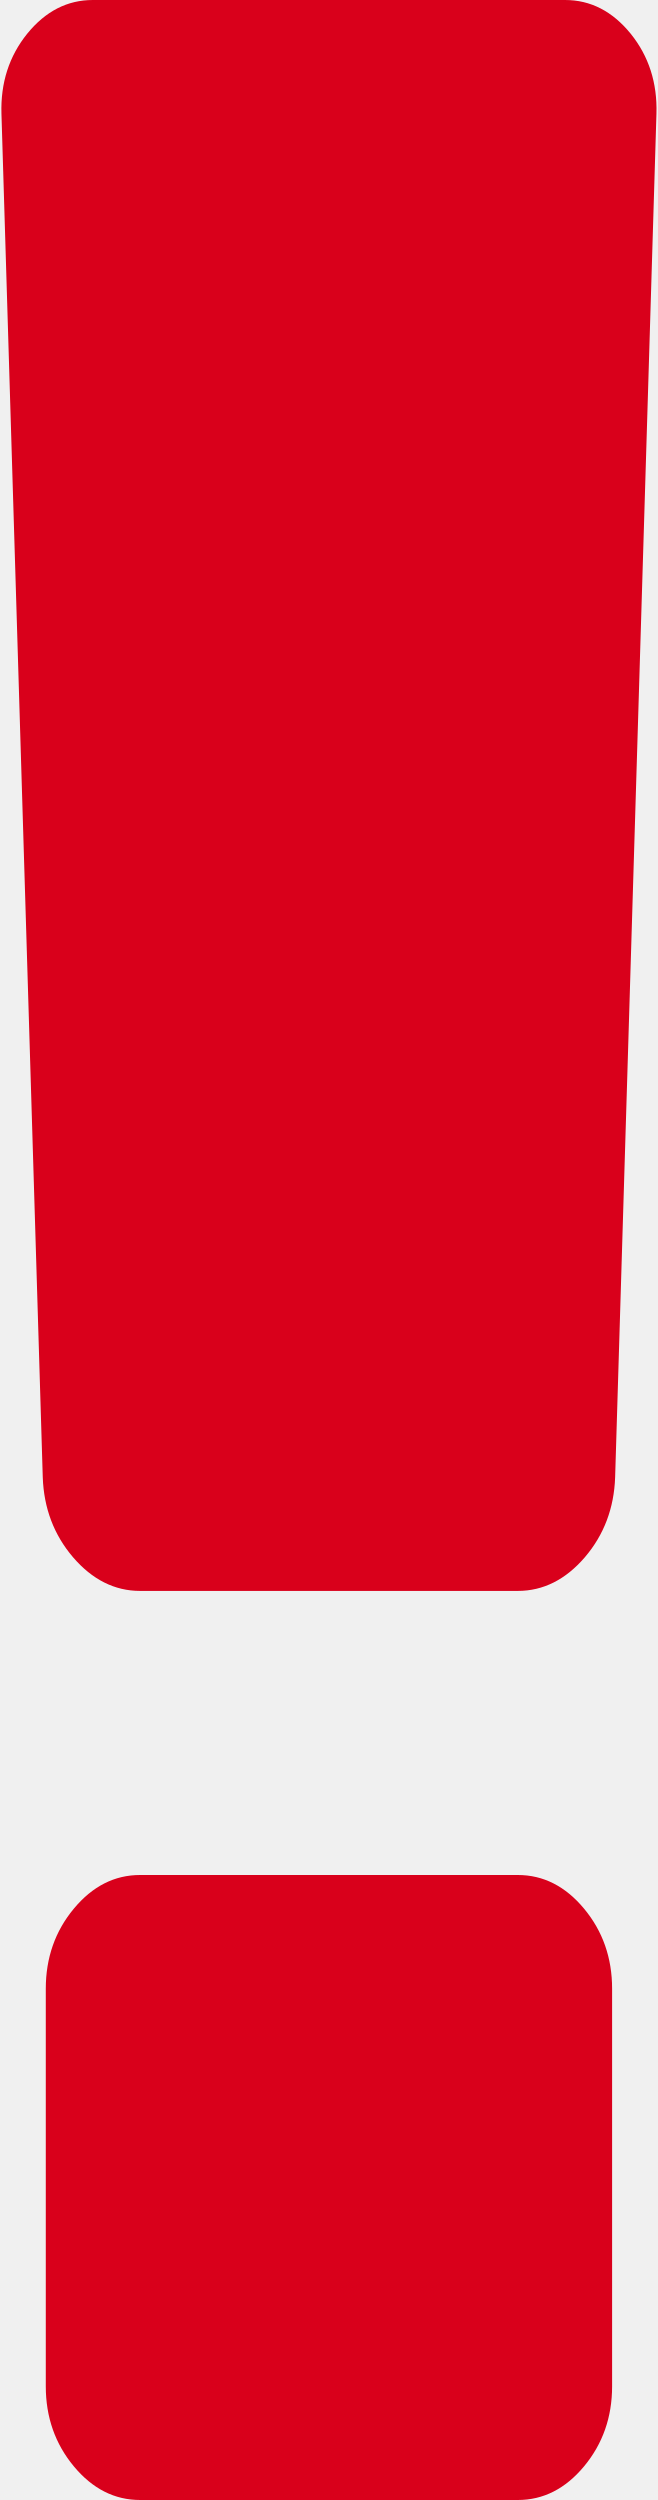
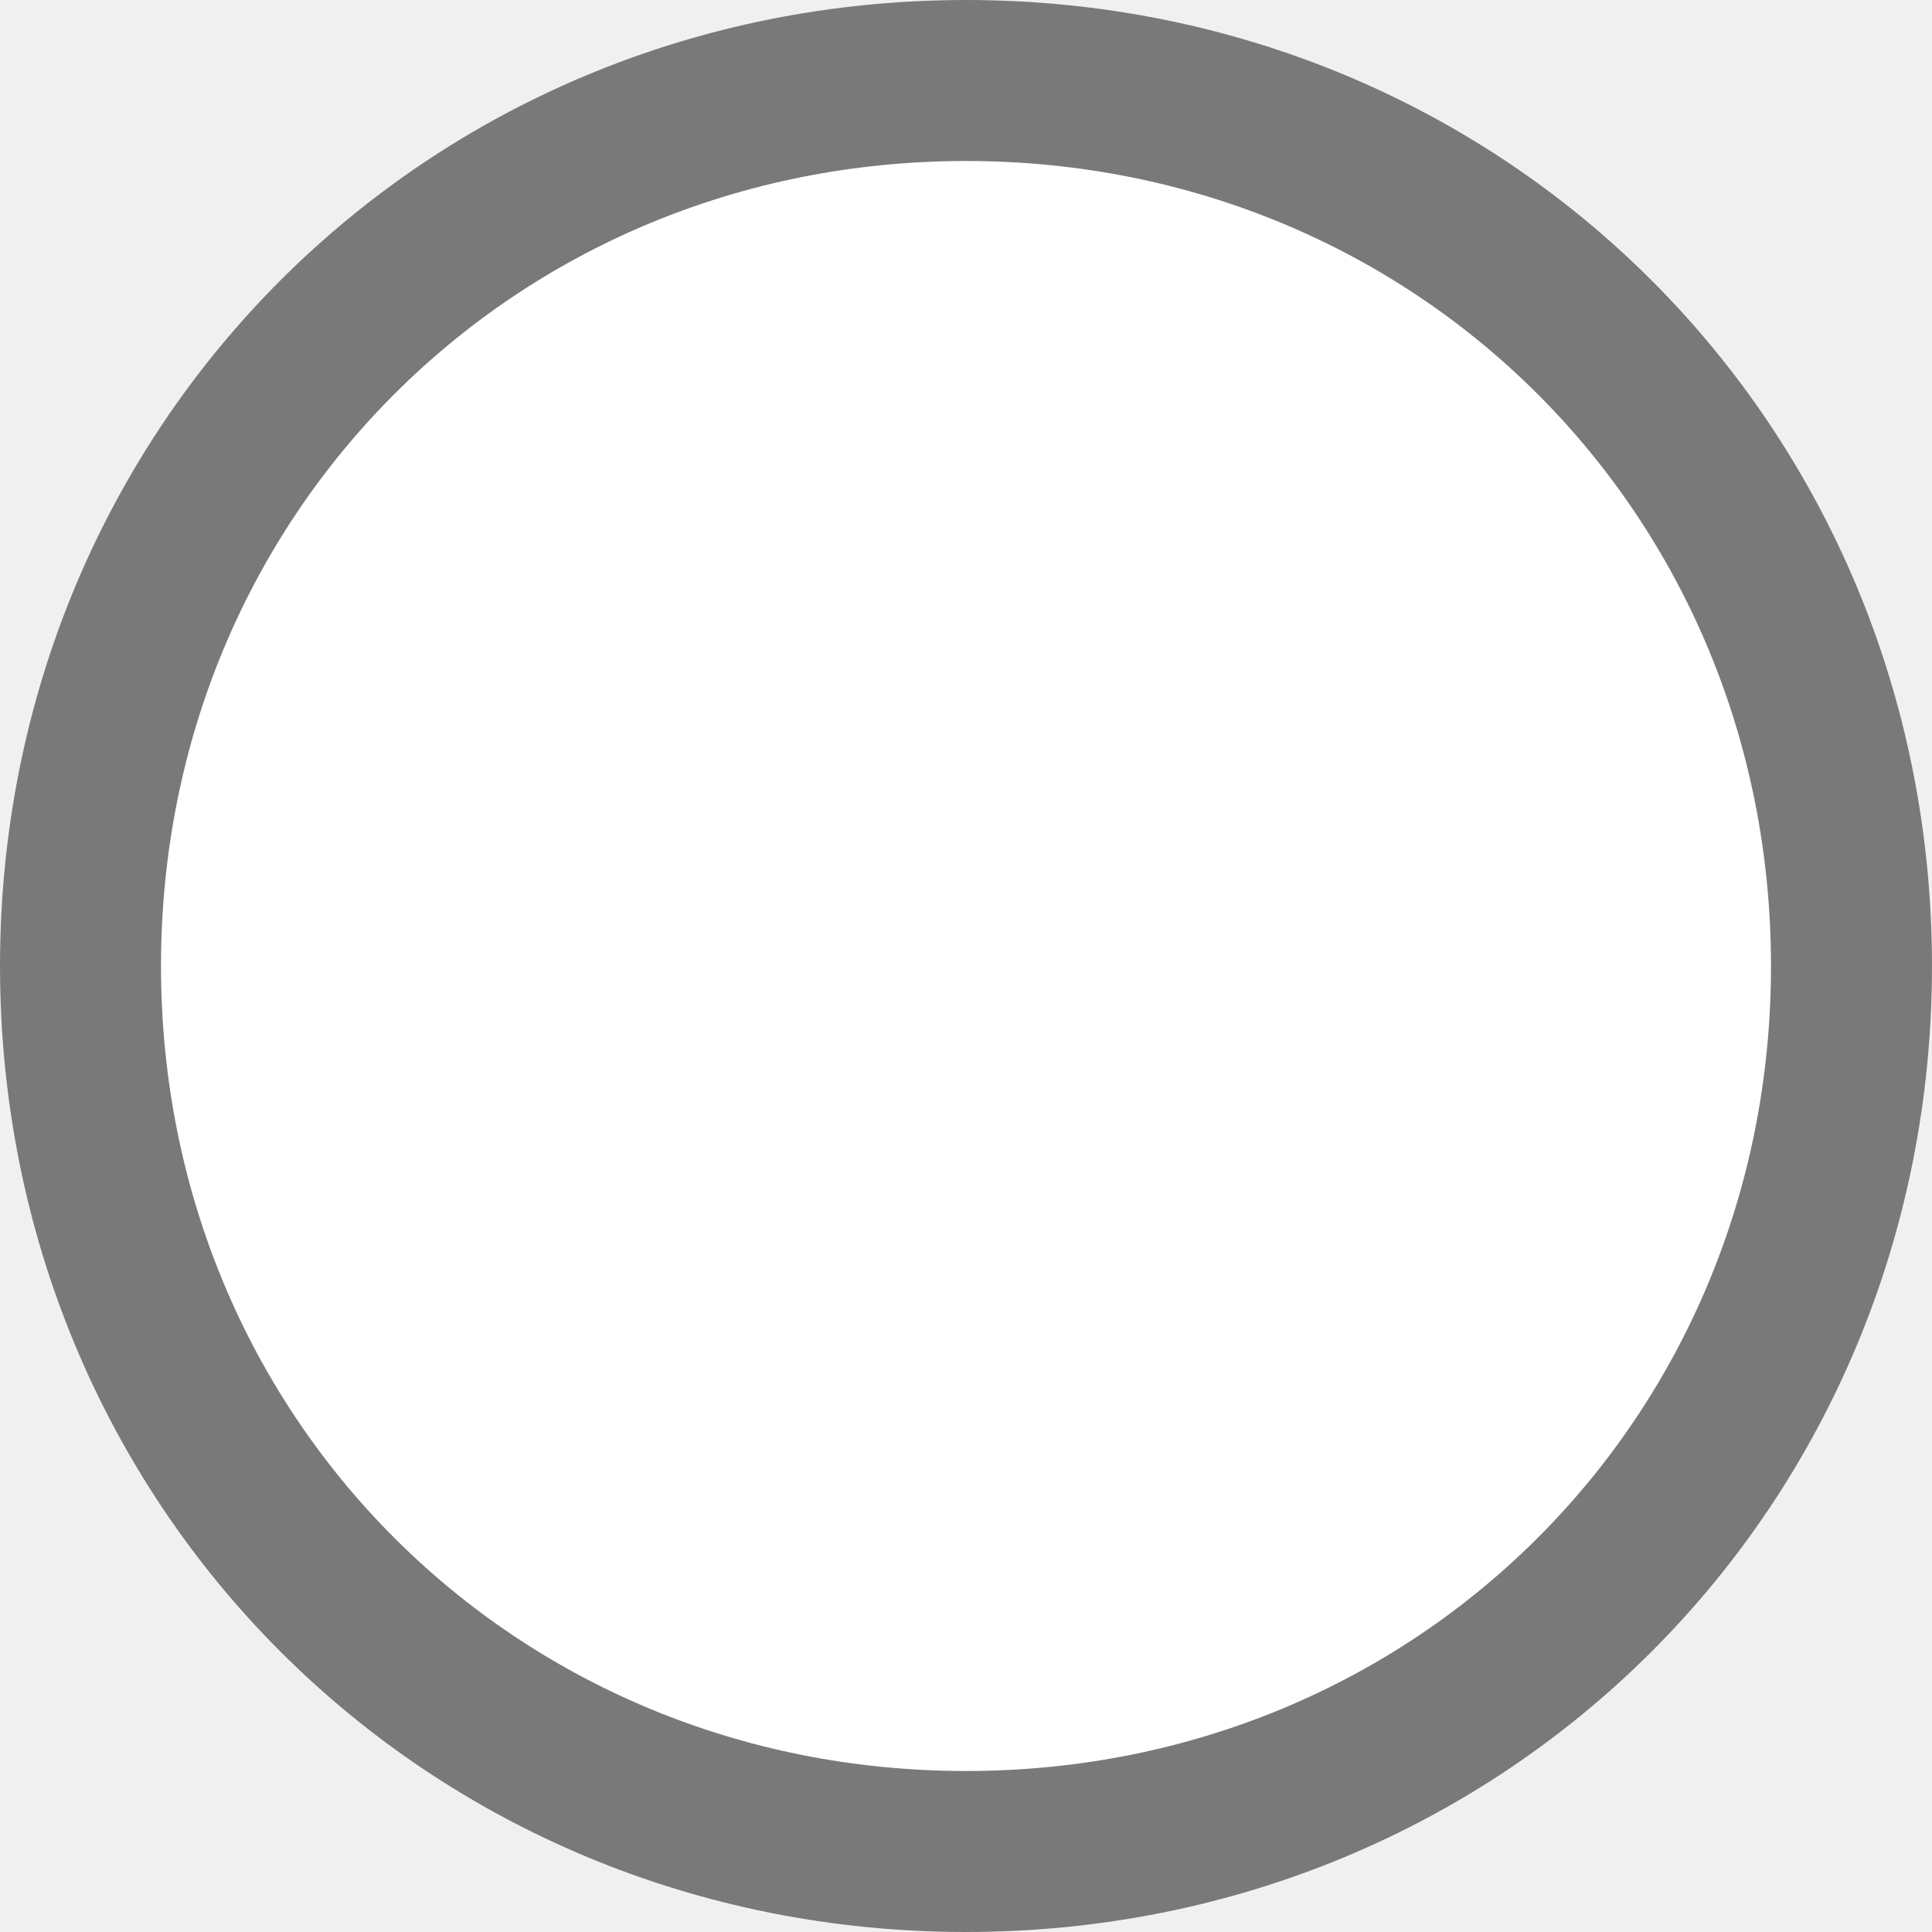
- <svg xmlns="http://www.w3.org/2000/svg" version="1.1" width="5px" height="19px">
-   <g transform="matrix(1 0 0 1 -439 -323 )">
-     <path d="M 4.439 14.506  C 4.581 14.677  4.652 14.88  4.652 15.114  L 4.652 18.136  C 4.652 18.37  4.581 18.573  4.439 18.744  C 4.297 18.915  4.129 19  3.935 19  L 1.065 19  C 0.871 19  0.703 18.915  0.561 18.744  C 0.419 18.573  0.348 18.37  0.348 18.136  L 0.348 15.114  C 0.348 14.88  0.419 14.677  0.561 14.506  C 0.703 14.335  0.871 14.25  1.065 14.25  L 3.935 14.25  C 4.129 14.25  4.297 14.335  4.439 14.506  Z M 4.793 0.256  C 4.931 0.427  4.996 0.63  4.989 0.864  L 4.675 11.227  C 4.667 11.461  4.591 11.664  4.445 11.835  C 4.299 12.005  4.129 12.091  3.935 12.091  L 1.065 12.091  C 0.871 12.091  0.701 12.005  0.555 11.835  C 0.409 11.664  0.333 11.461  0.325 11.227  L 0.011 0.864  C 0.004 0.63  0.069 0.427  0.207 0.256  C 0.346 0.085  0.512 0  0.706 0  L 4.294 0  C 4.488 0  4.654 0.085  4.793 0.256  Z " fill-rule="nonzero" fill="#d9001b" stroke="none" transform="matrix(1 0 0 1 439 323 )" />
-   </g>
+ <svg xmlns="http://www.w3.org/2000/svg" version="1.1" width="12px" height="12px" viewBox="214 956.5  12 12">
+   <path d="M 220 956.5  C 223.36 956.5  226 959.14  226 962.5  C 226 965.86  223.36 968.5  220 968.5  C 216.64 968.5  214 965.86  214 962.5  C 214 959.14  216.64 956.5  220 956.5  Z " fill-rule="nonzero" fill="#ffffff" stroke="none" />
+   <path d="M 220 957  C 223.08 957  225.5 959.42  225.5 962.5  C 225.5 965.58  223.08 968  220 968  C 216.92 968  214.5 965.58  214.5 962.5  C 214.5 959.42  216.92 957  220 957  Z " stroke-width="1" stroke="#797979" fill="none" />
</svg>
